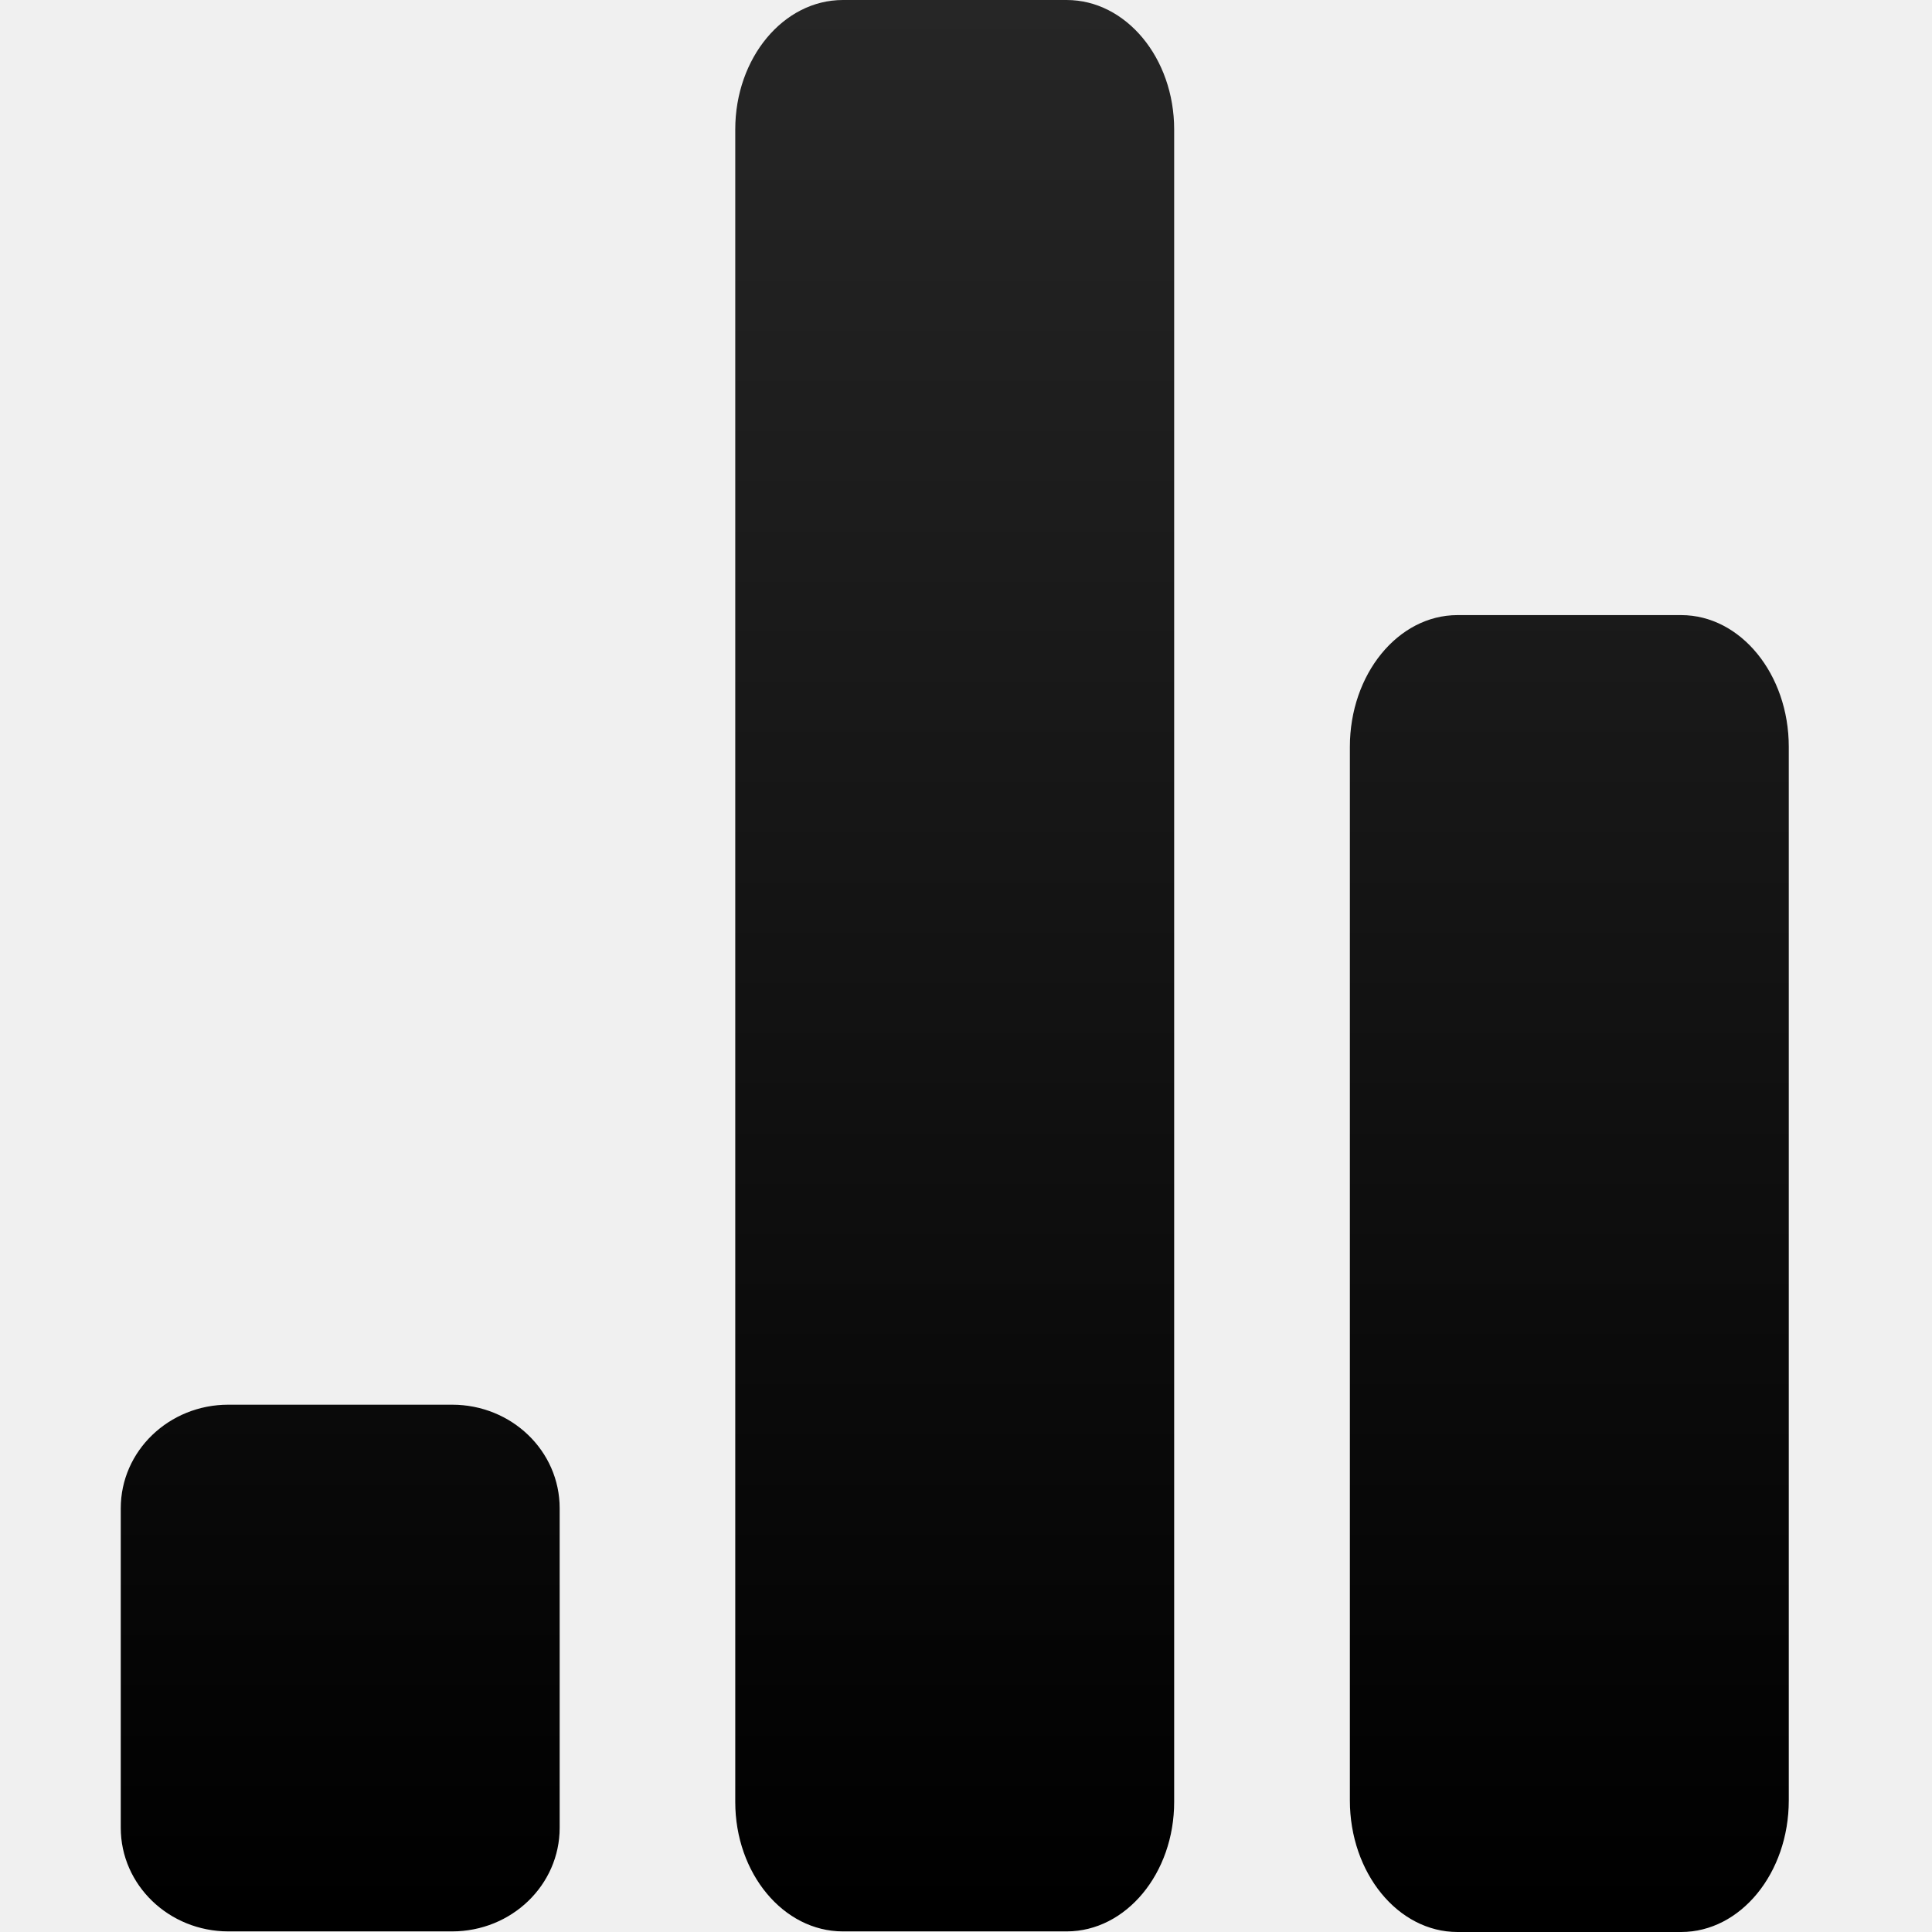
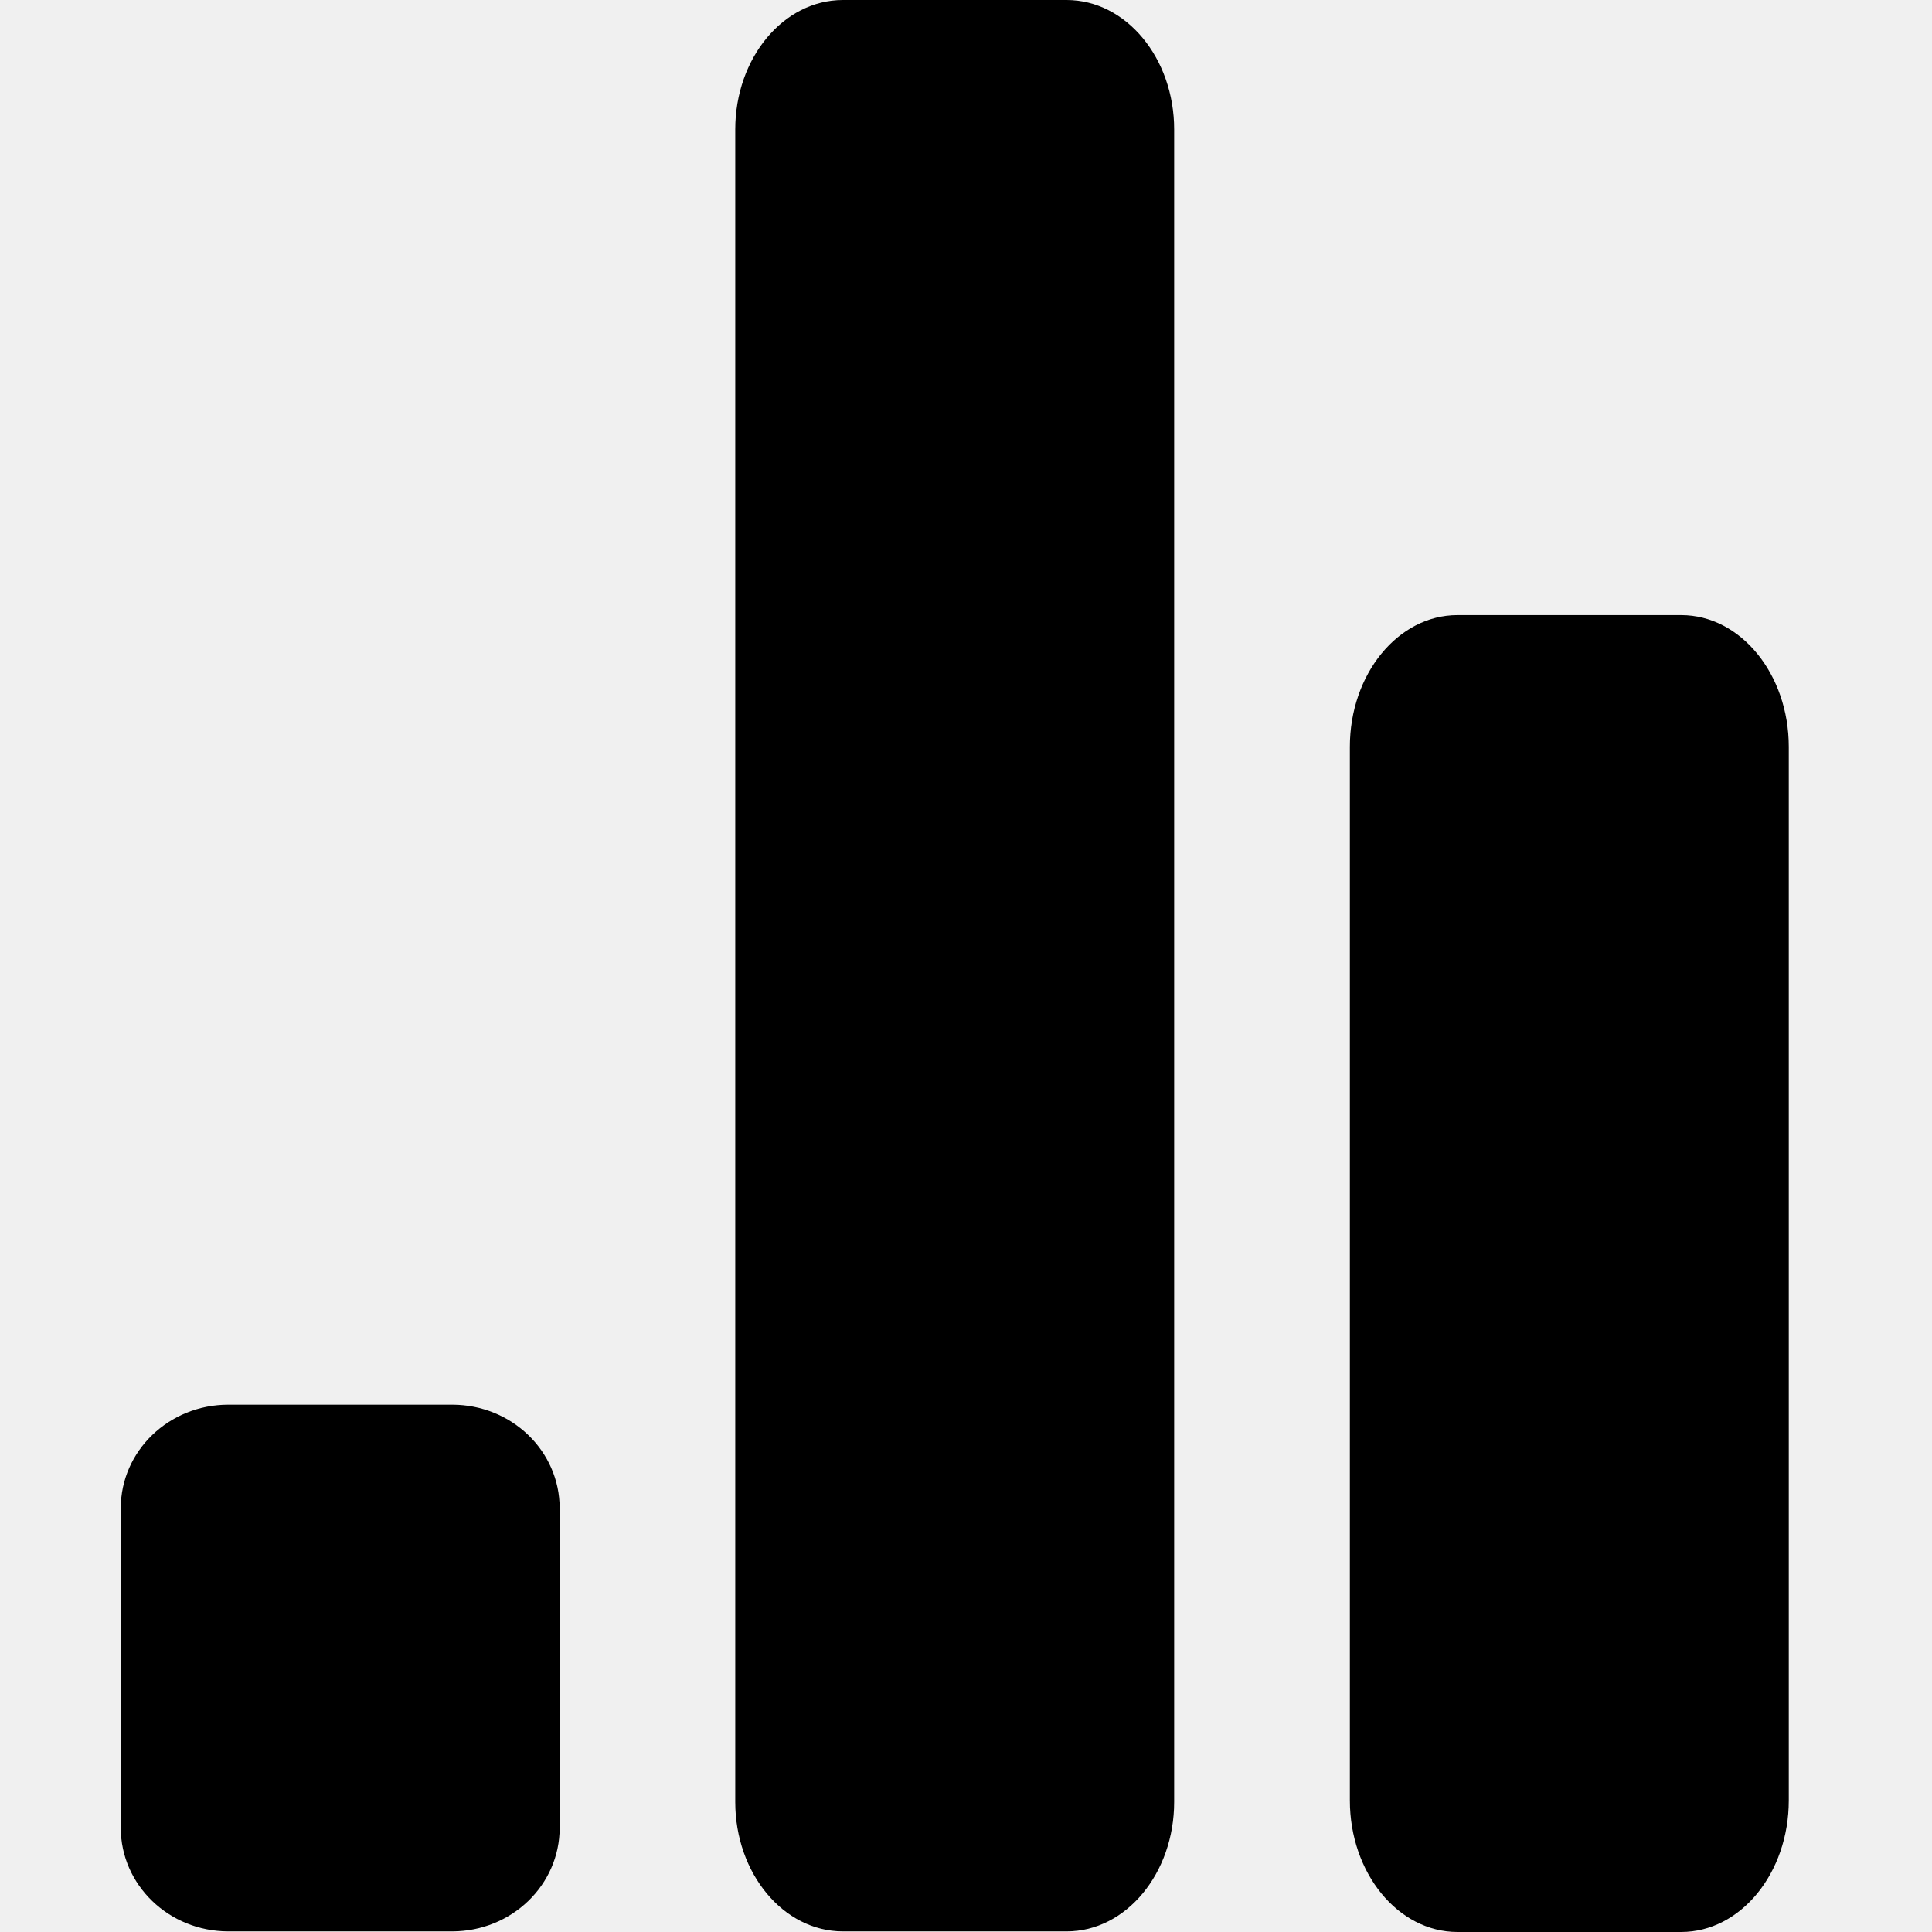
<svg xmlns="http://www.w3.org/2000/svg" xmlns:xlink="http://www.w3.org/1999/xlink" viewBox="0 0 16 16" version="1.1">
  <defs>
-     <linearGradient x1="50%" y1="0%" x2="50%" y2="98.523%" id="linearGradient-1">
-       <stop stop-color="currentColor" stop-opacity="0.85" offset="0%" />
-       <stop stop-color="currentColor" offset="100%" />
-     </linearGradient>
    <path d="M13.923,5.094 C14.415,5.094 14.814,5.583 14.814,6.185 L14.814,14.91 C14.814,15.512 14.415,16 13.923,16 L12.07,16 C11.578,16 11.179,15.512 11.179,14.91 L11.179,6.185 C11.179,5.583 11.578,5.094 12.07,5.094 L13.923,5.094 Z M3.744,11.633 C4.237,11.633 4.635,12.016 4.635,12.491 L4.635,15.137 C4.635,15.611 4.237,15.995 3.744,15.995 L1.891,15.995 C1.399,15.995 1,15.611 1,15.137 L1,12.491 C1,12.016 1.399,11.633 1.891,11.633 L3.744,11.633 Z M8.834,0 C9.325,0 9.724,0.48 9.724,1.072 L9.724,14.923 C9.724,15.515 9.325,15.995 8.834,15.995 L6.98,15.995 C6.488,15.995 6.089,15.515 6.089,14.923 L6.089,1.072 C6.089,0.48 6.488,0 6.98,0 L8.834,0 Z" id="path-2" />
  </defs>
  <g id="Icon/Editor/User_Info" stroke="none" stroke-width="1" fill="none" fill-rule="evenodd">
    <g id="Icon/System/Info">
      <g id="Group-9">
        <rect id="Rectangle-2" fill-rule="nonzero" x="0" y="0" width="16" height="16" />
        <g id="barchart">
          <use fill="#FFFFFF" xlink:href="#path-2" />
-           <use fill="url(#linearGradient-1)" xlink:href="#path-2" />
+           <use fill="currentColor" xlink:href="#path-2" />
        </g>
      </g>
    </g>
  </g>
</svg>
